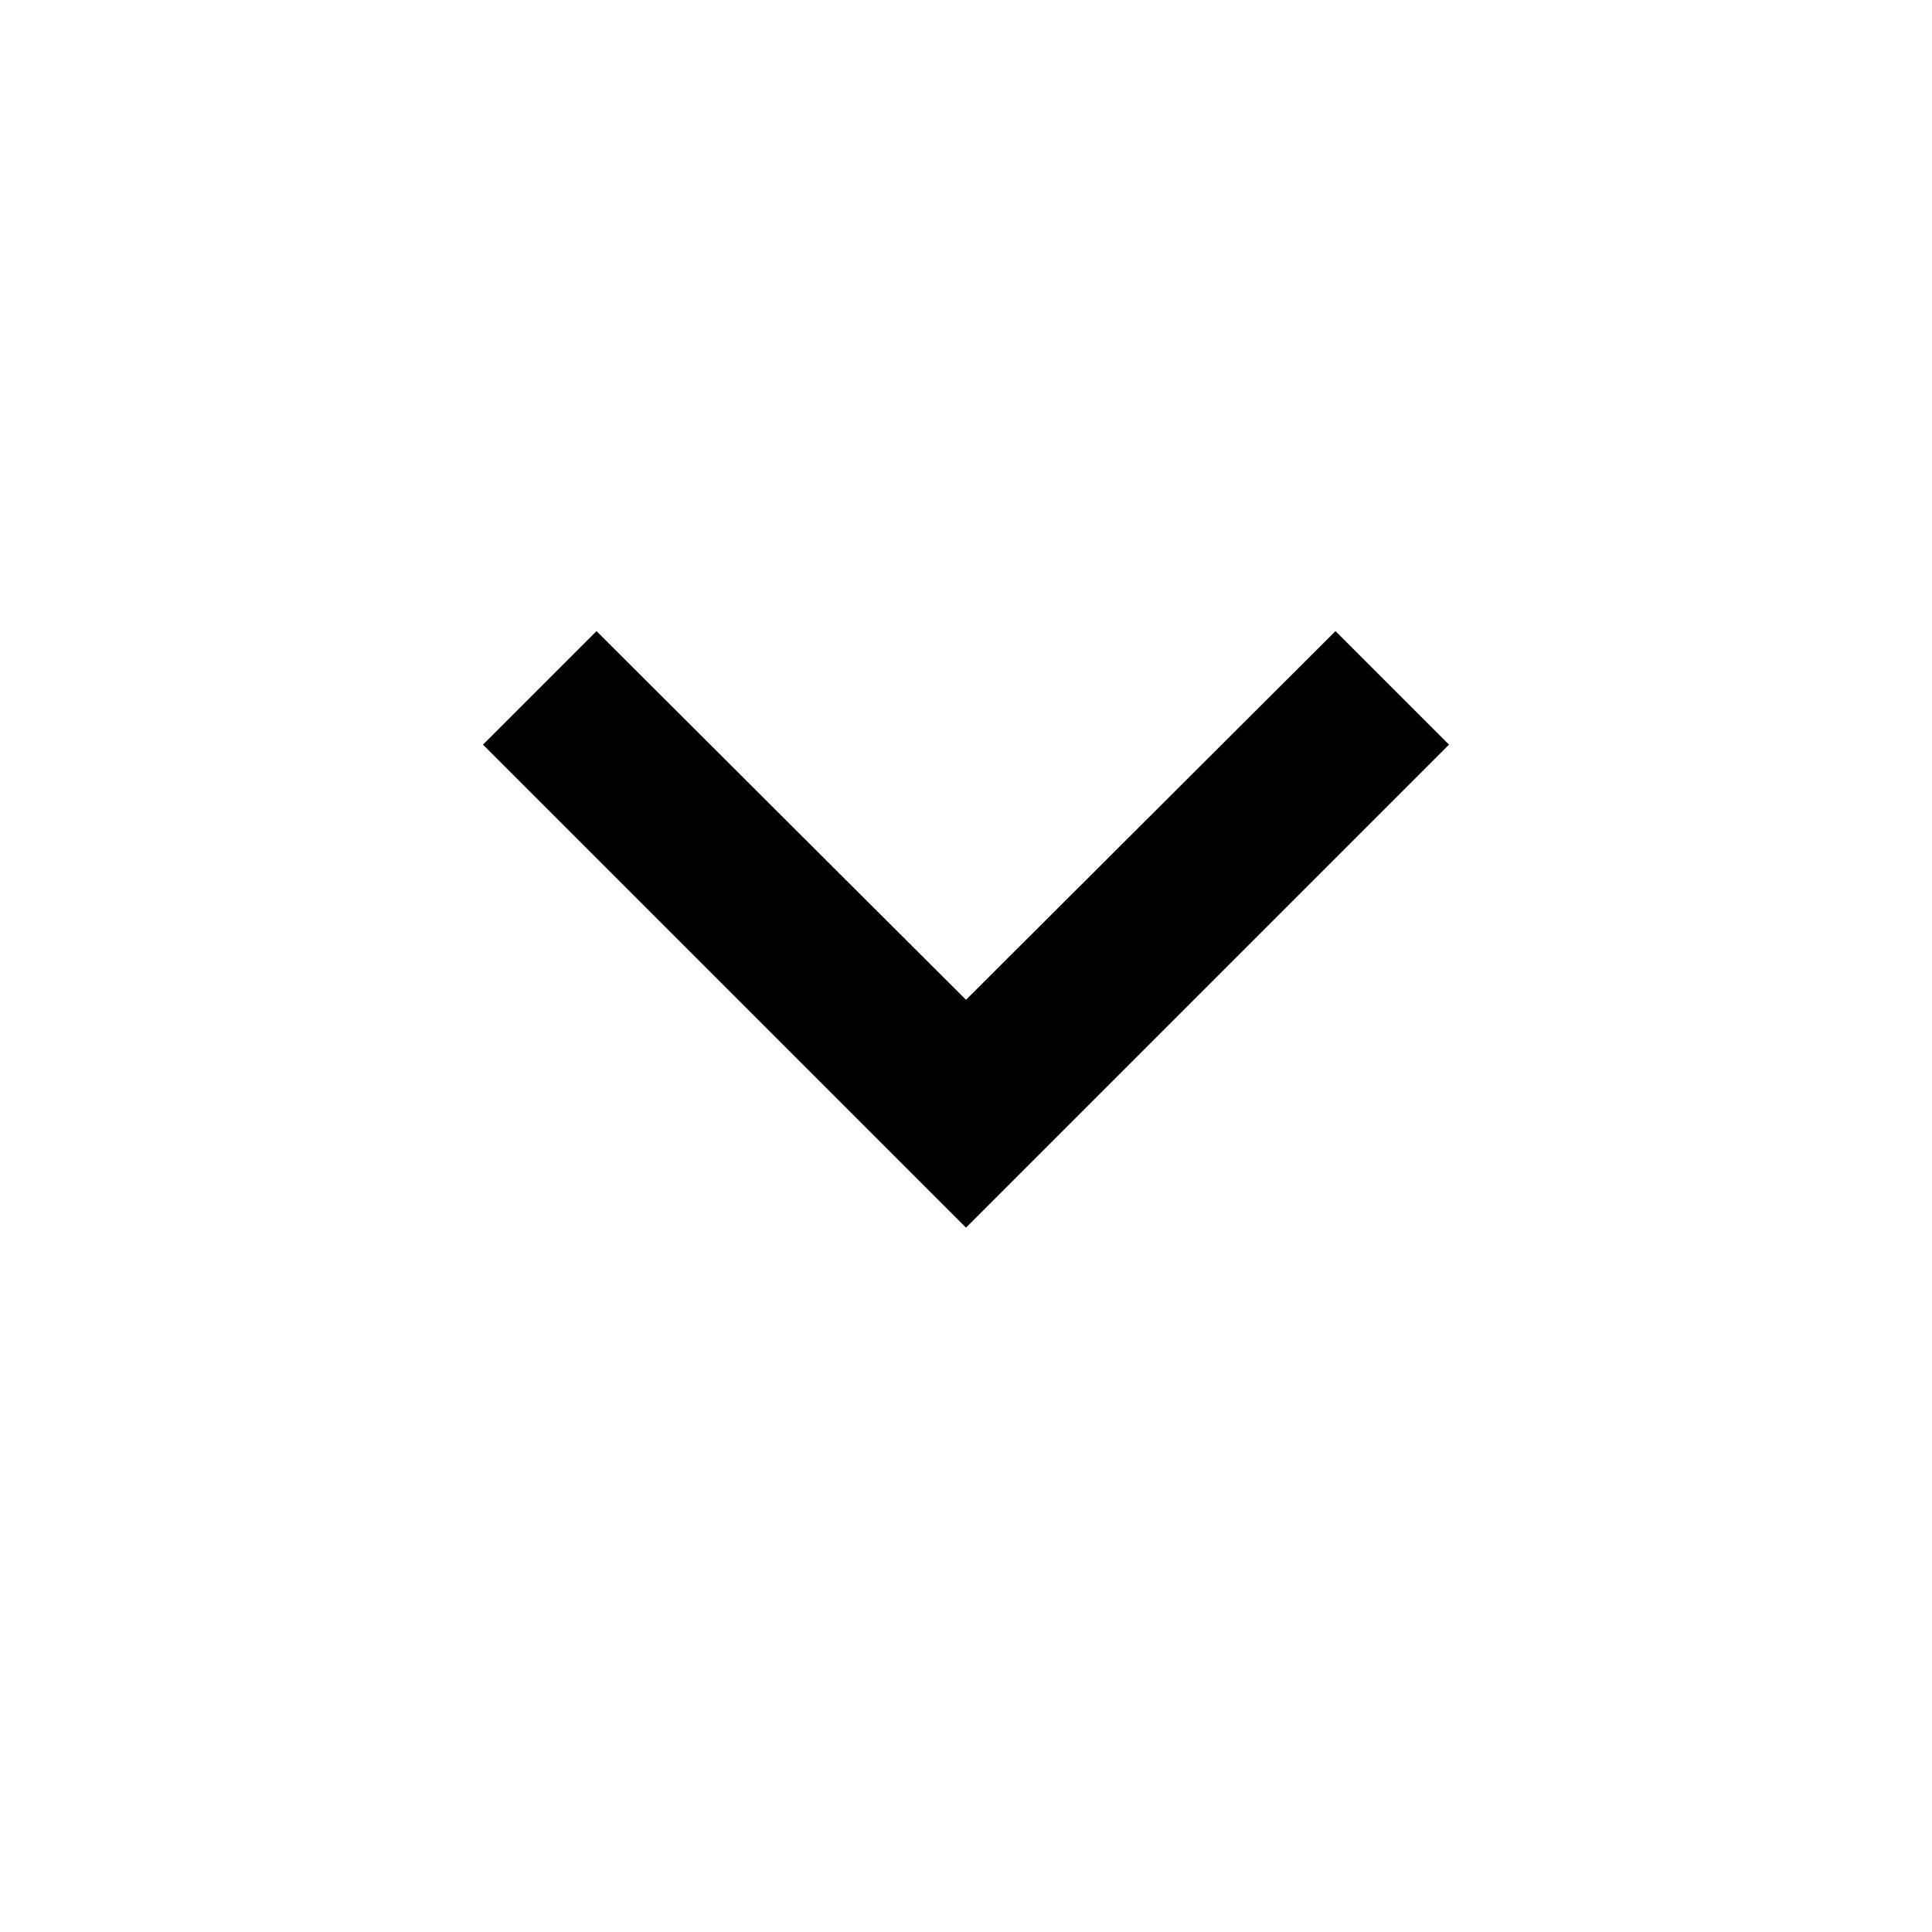
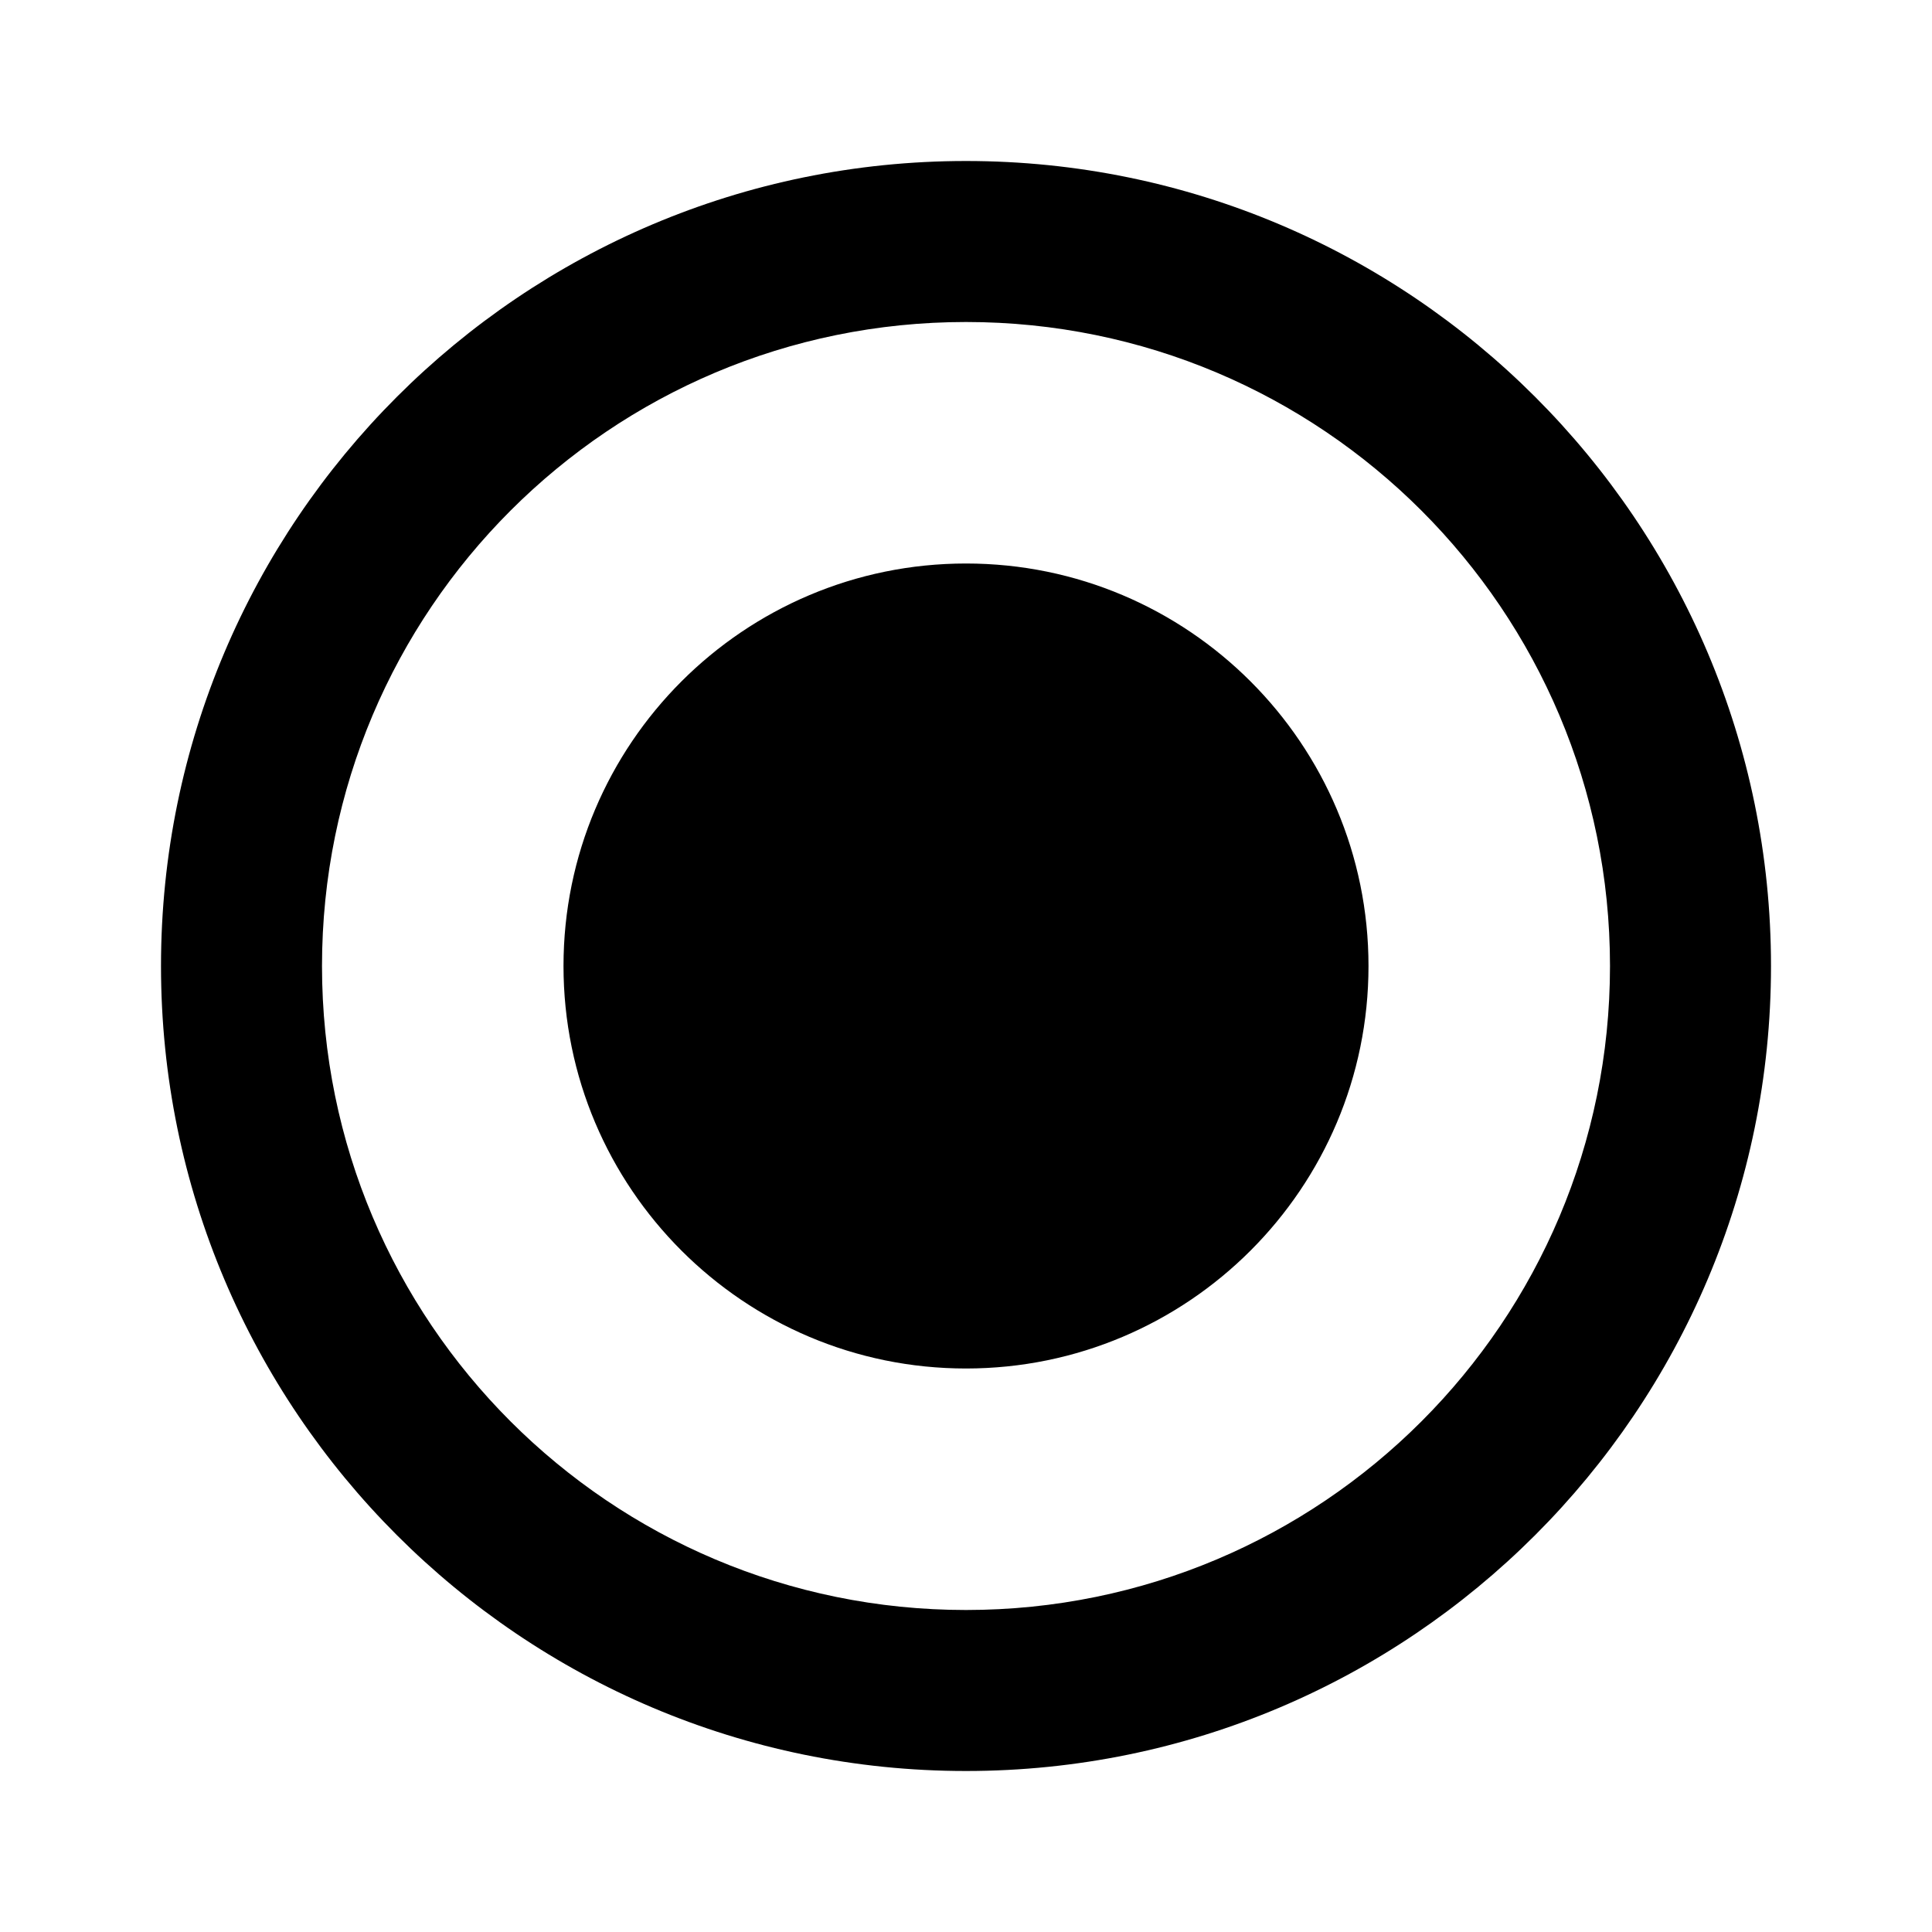
<svg xmlns="http://www.w3.org/2000/svg" fill="#000000" height="24" viewBox="0 0 24 24" width="24">
-   <path d="M7.41 7.84L12 12.42l4.59-4.58L18 9.25l-6 6-6-6z" />
-   <path d="M0-.75h24v24H0z" fill="none" />
+   <path d="M12 7c-2.76 0-5 2.24-5 5s2.24 5 5 5 5-2.24 5-5-2.24-5-5-5zm0-5C6.48 2 2 6.48 2 12s4.48 10 10 10 10-4.48 10-10S17.52 2 12 2zm0 18c-4.42 0-8-3.58-8-8s3.58-8 8-8 8 3.58 8 8-3.58 8-8 8z" />
+   <path d="M0 0h24v24H0z" fill="none" />
</svg>
